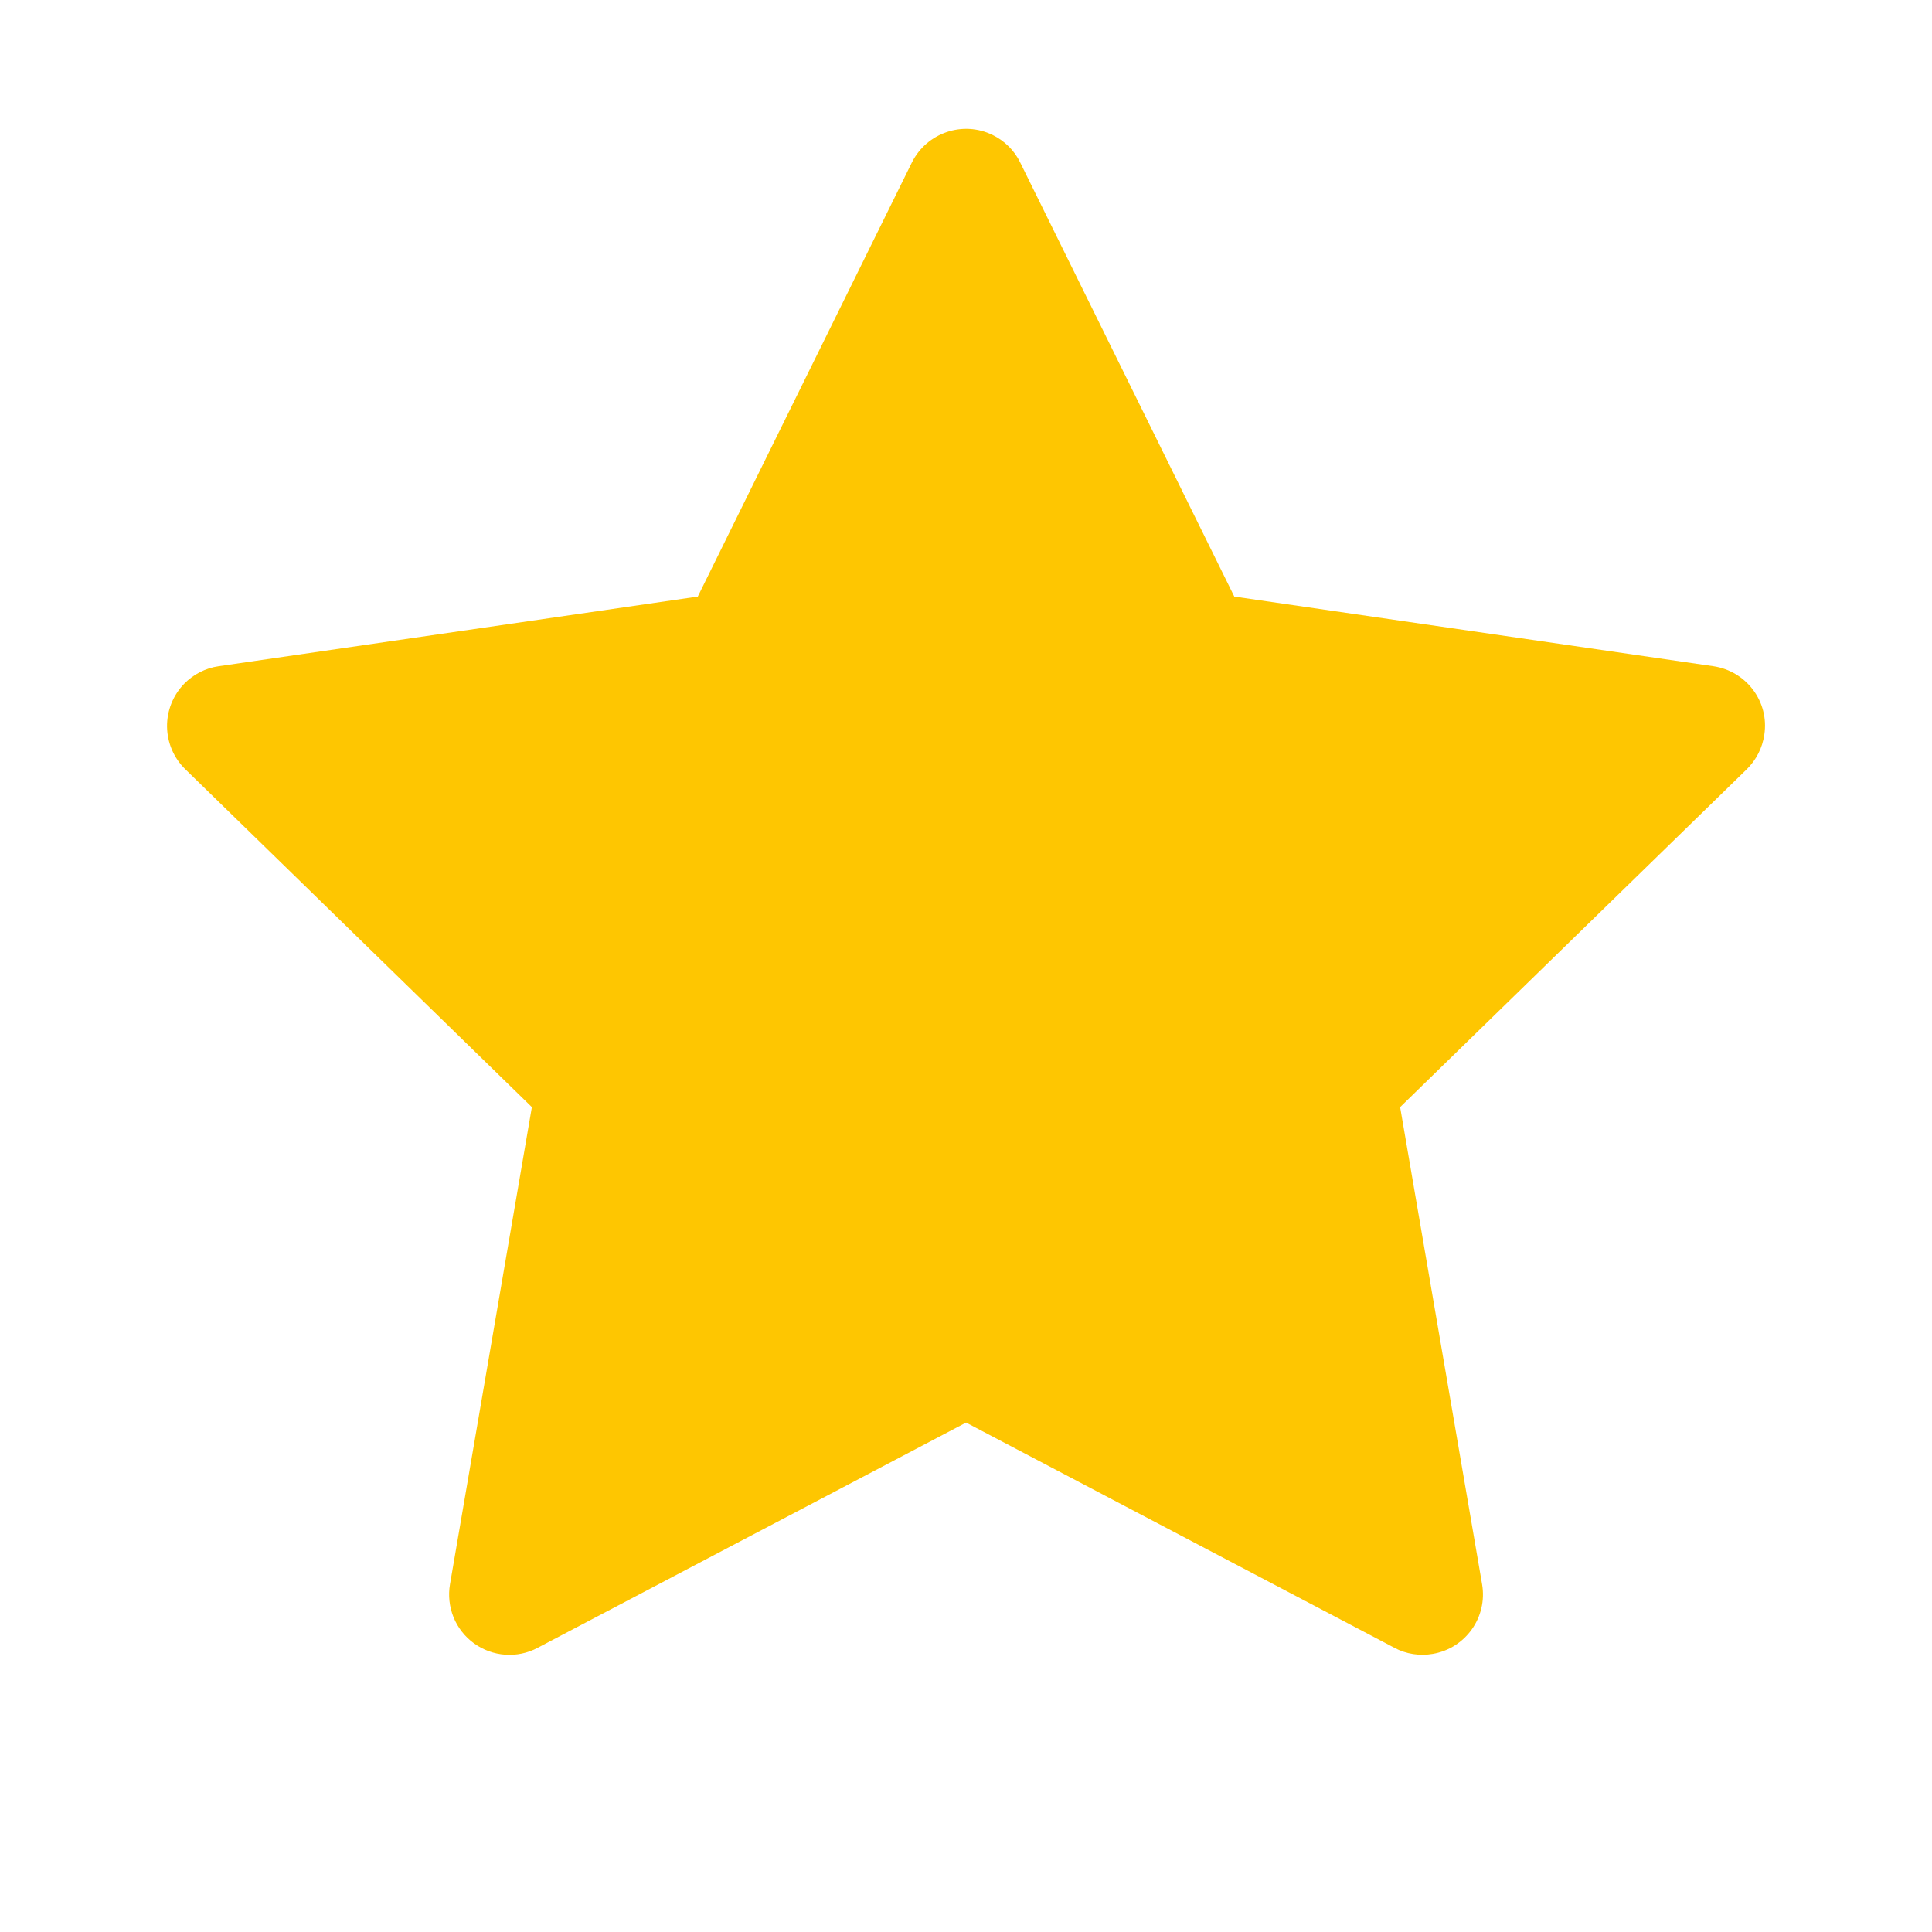
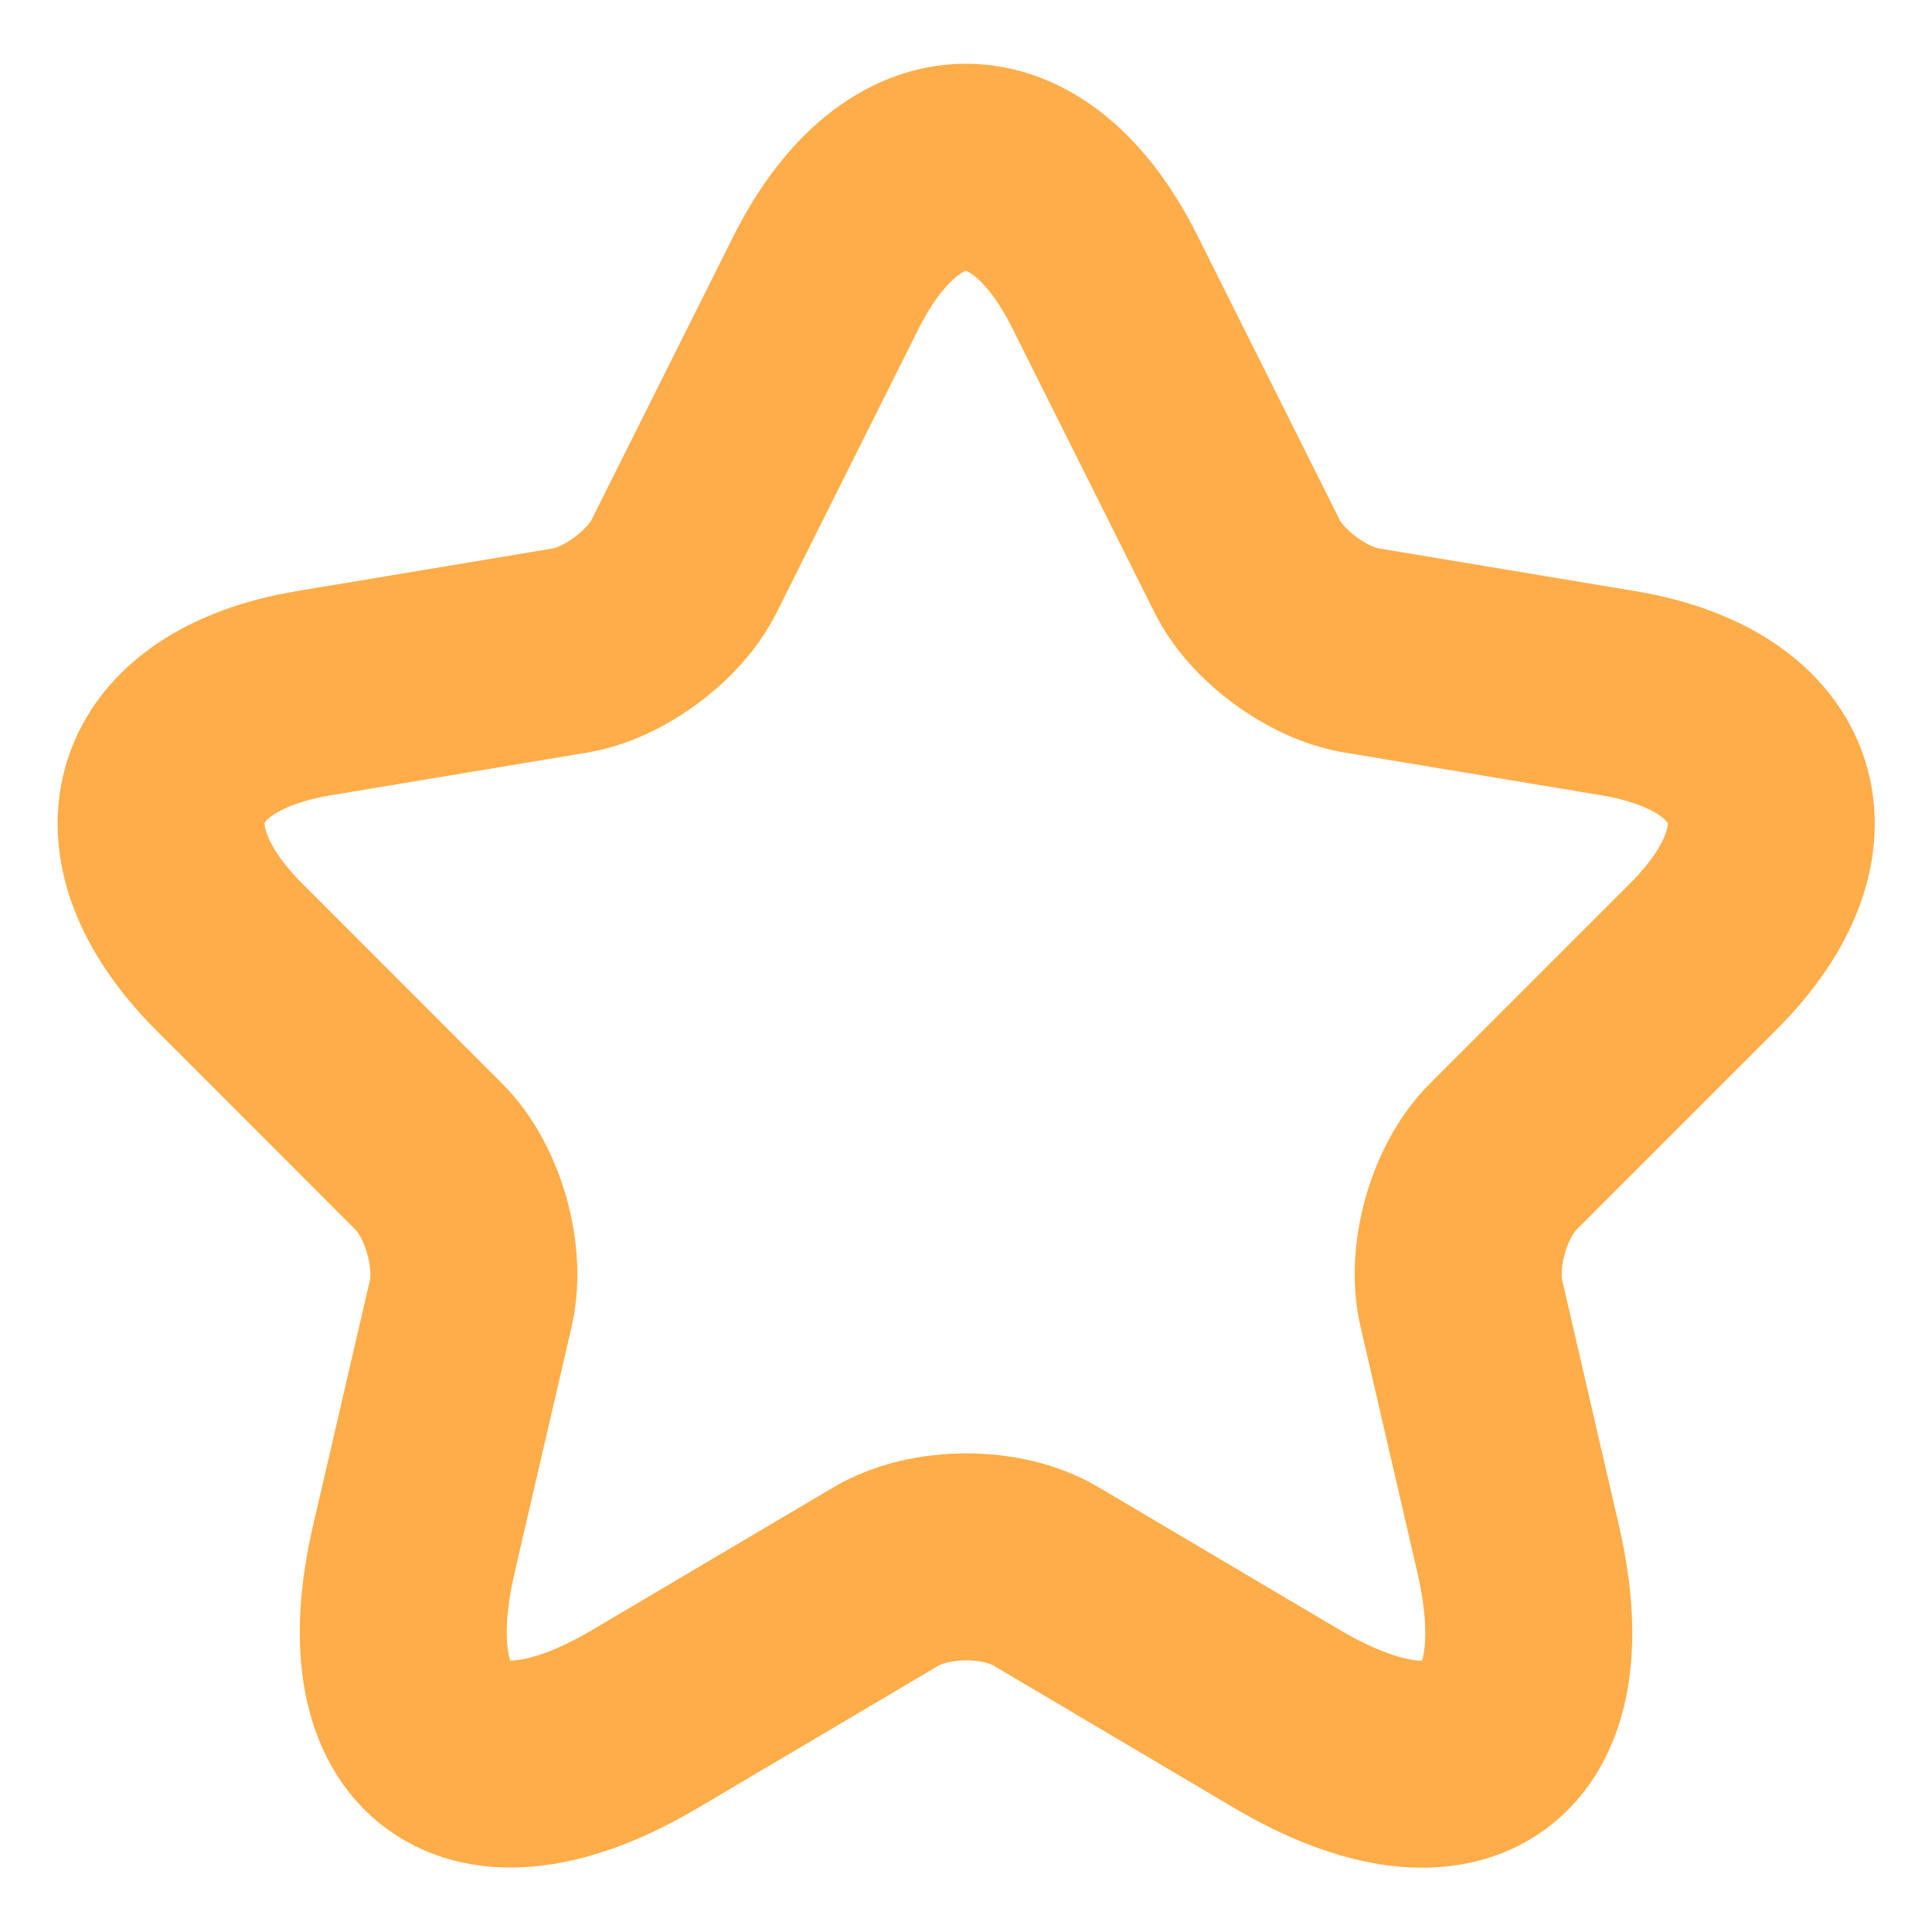
- <svg xmlns="http://www.w3.org/2000/svg" width="24" height="24" viewBox="0 0 24 24" fill="none">
-   <path d="M21.284 8.276L15.333 7.411L12.673 2.018C12.601 1.87 12.481 1.751 12.333 1.678C11.963 1.495 11.513 1.648 11.328 2.018L8.668 7.411L2.717 8.276C2.553 8.299 2.403 8.377 2.288 8.494C2.149 8.637 2.073 8.829 2.075 9.028C2.078 9.227 2.159 9.417 2.302 9.556L6.607 13.753L5.59 19.68C5.566 19.818 5.582 19.96 5.634 20.09C5.687 20.22 5.775 20.332 5.888 20.414C6.001 20.496 6.135 20.545 6.275 20.555C6.415 20.565 6.554 20.536 6.678 20.47L12.001 17.672L17.323 20.47C17.468 20.548 17.637 20.573 17.799 20.545C18.207 20.475 18.481 20.088 18.411 19.68L17.393 13.753L21.699 9.556C21.816 9.441 21.893 9.291 21.917 9.127C21.98 8.716 21.694 8.337 21.284 8.276V8.276Z" fill="#FEC601" />
+ <svg xmlns="http://www.w3.org/2000/svg" width="14" height="14" viewBox="0 0 14 14" fill="none">
+   <path d="M8.009 2.048L9.036 4.101C9.176 4.387 9.549 4.661 9.864 4.713L11.725 5.023C12.915 5.221 13.195 6.084 12.338 6.936L10.891 8.383C10.646 8.628 10.512 9.1 10.588 9.438L11.002 11.229C11.328 12.647 10.576 13.195 9.322 12.454L7.578 11.422C7.263 11.235 6.743 11.235 6.423 11.422L4.678 12.454C3.43 13.195 2.672 12.641 2.998 11.229L3.413 9.438C3.488 9.1 3.354 8.628 3.109 8.383L1.663 6.936C0.811 6.084 1.085 5.221 2.275 5.023L4.136 4.713C4.445 4.661 4.818 4.387 4.958 4.101L5.985 2.048C6.545 0.933 7.455 0.933 8.009 2.048Z" stroke="#FFAD49" stroke-width="1.5" stroke-linecap="round" stroke-linejoin="round" />
</svg>
